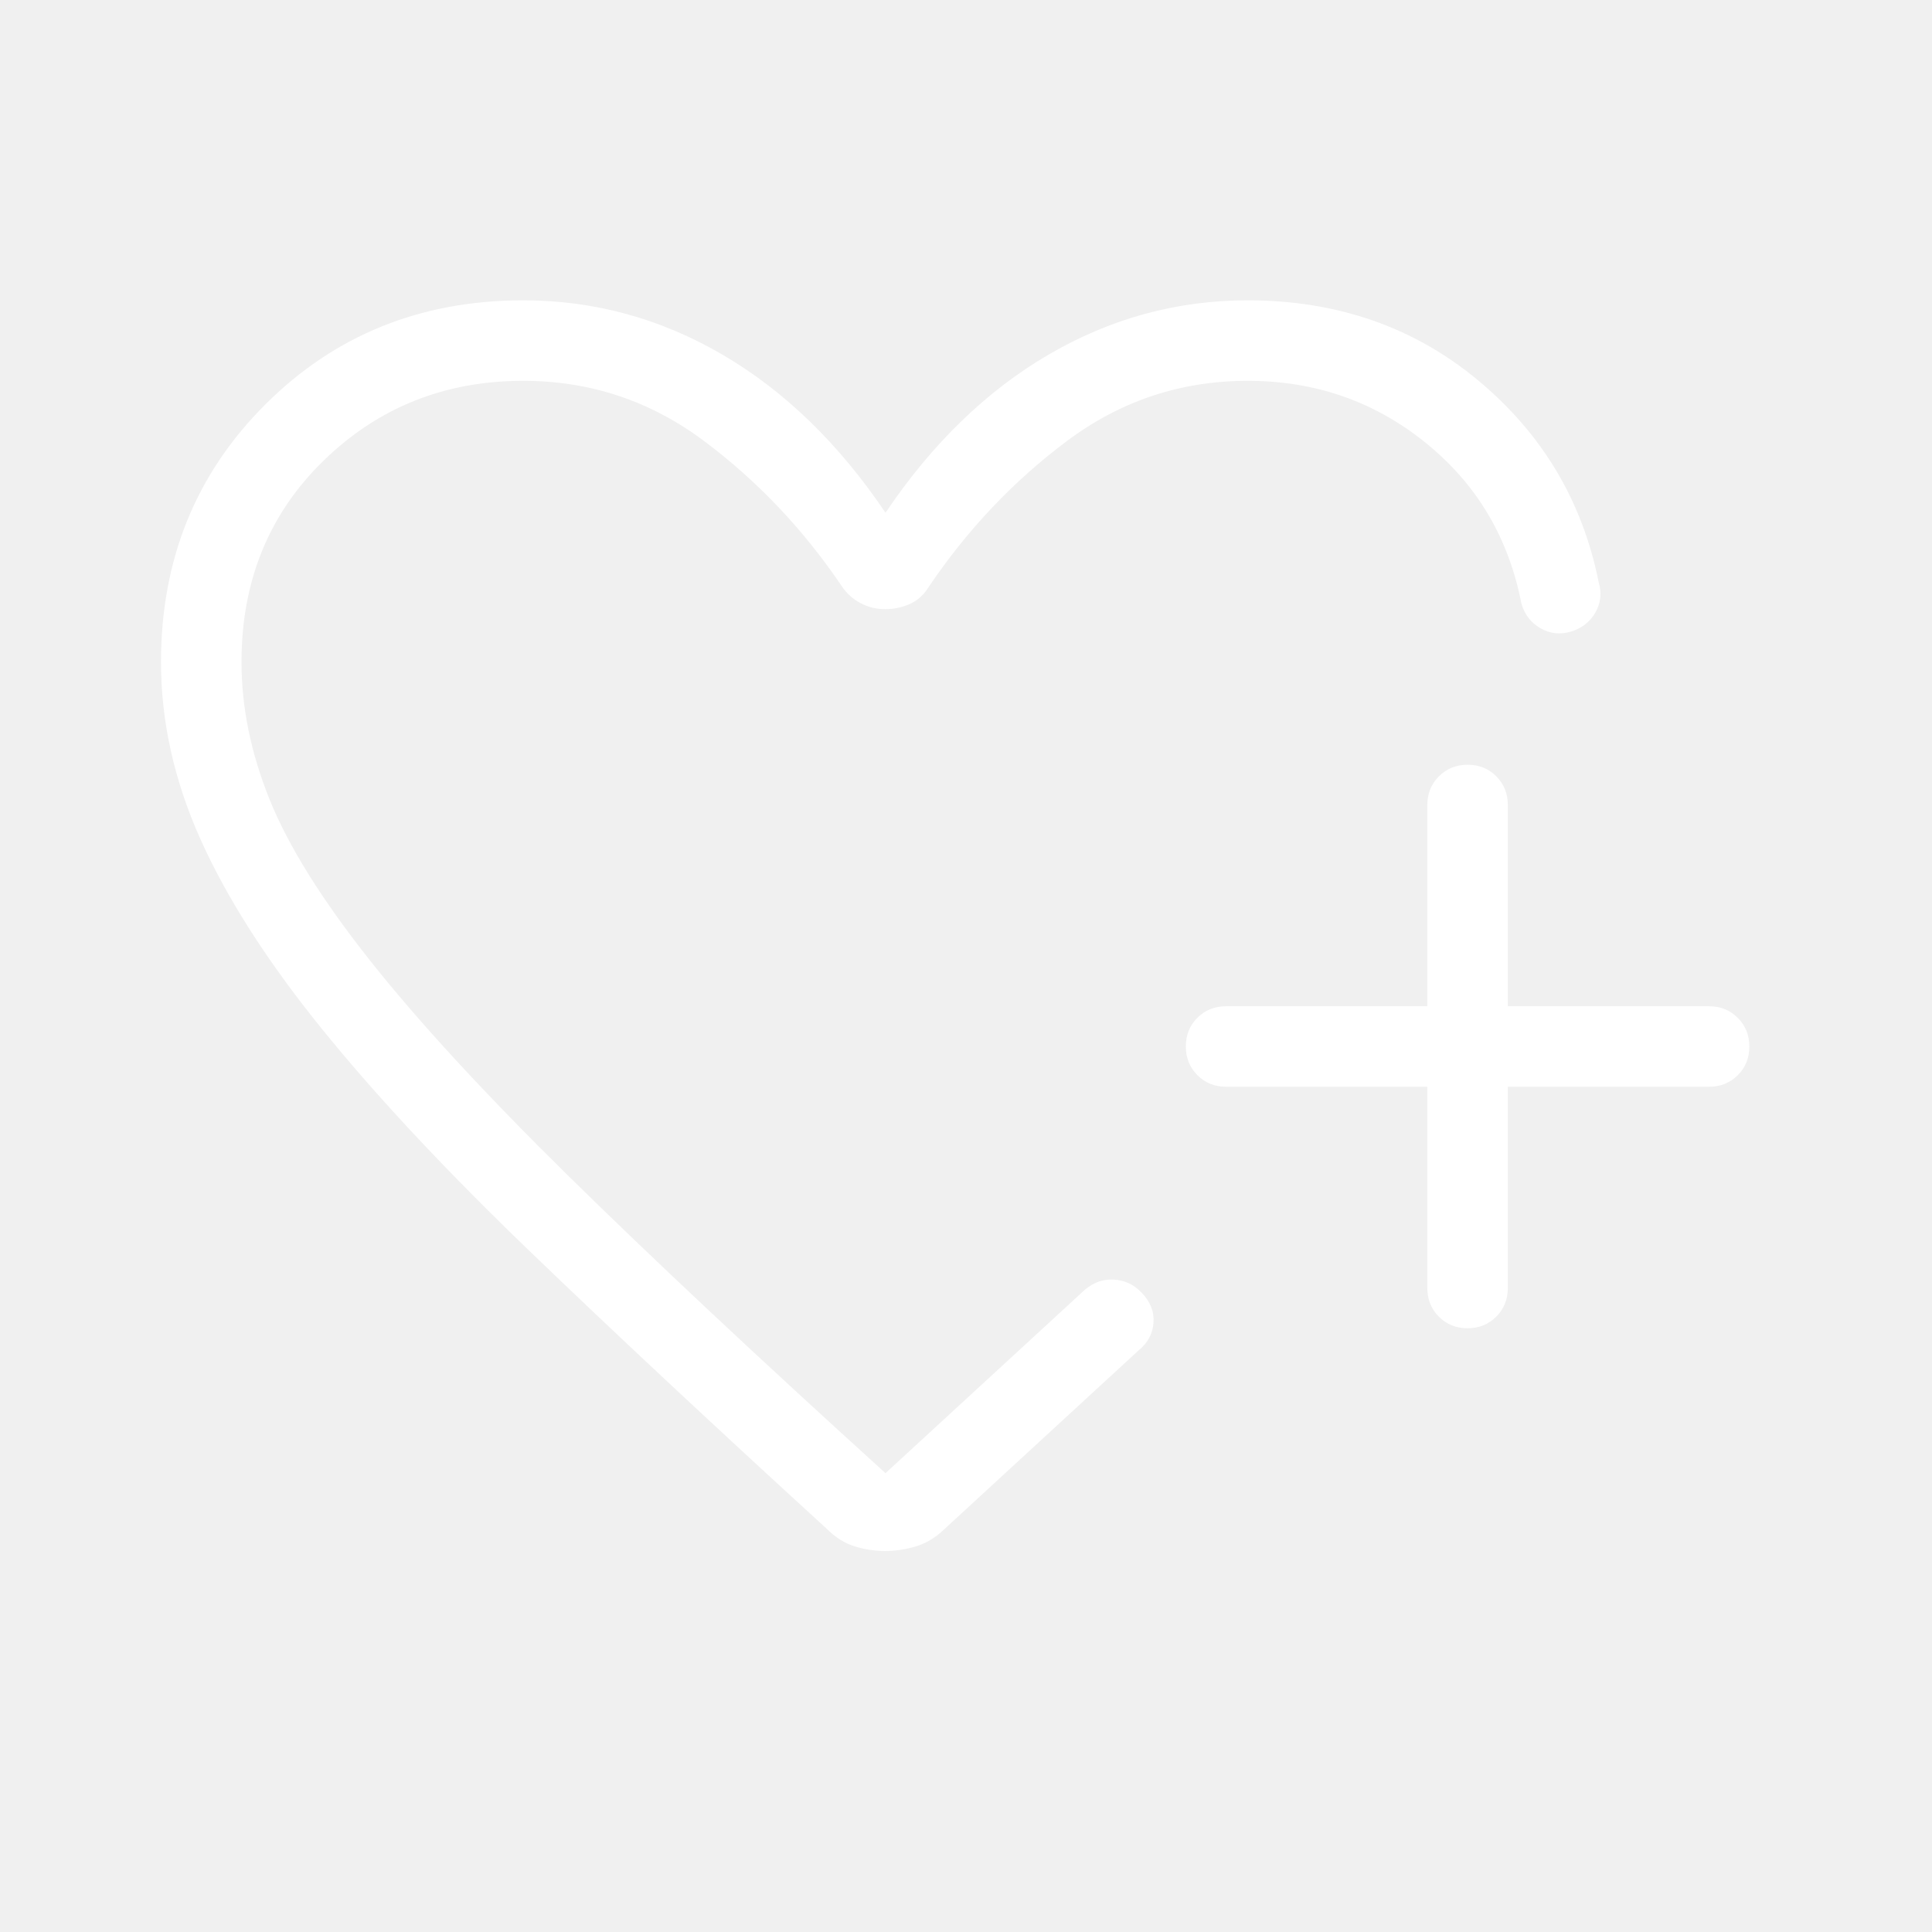
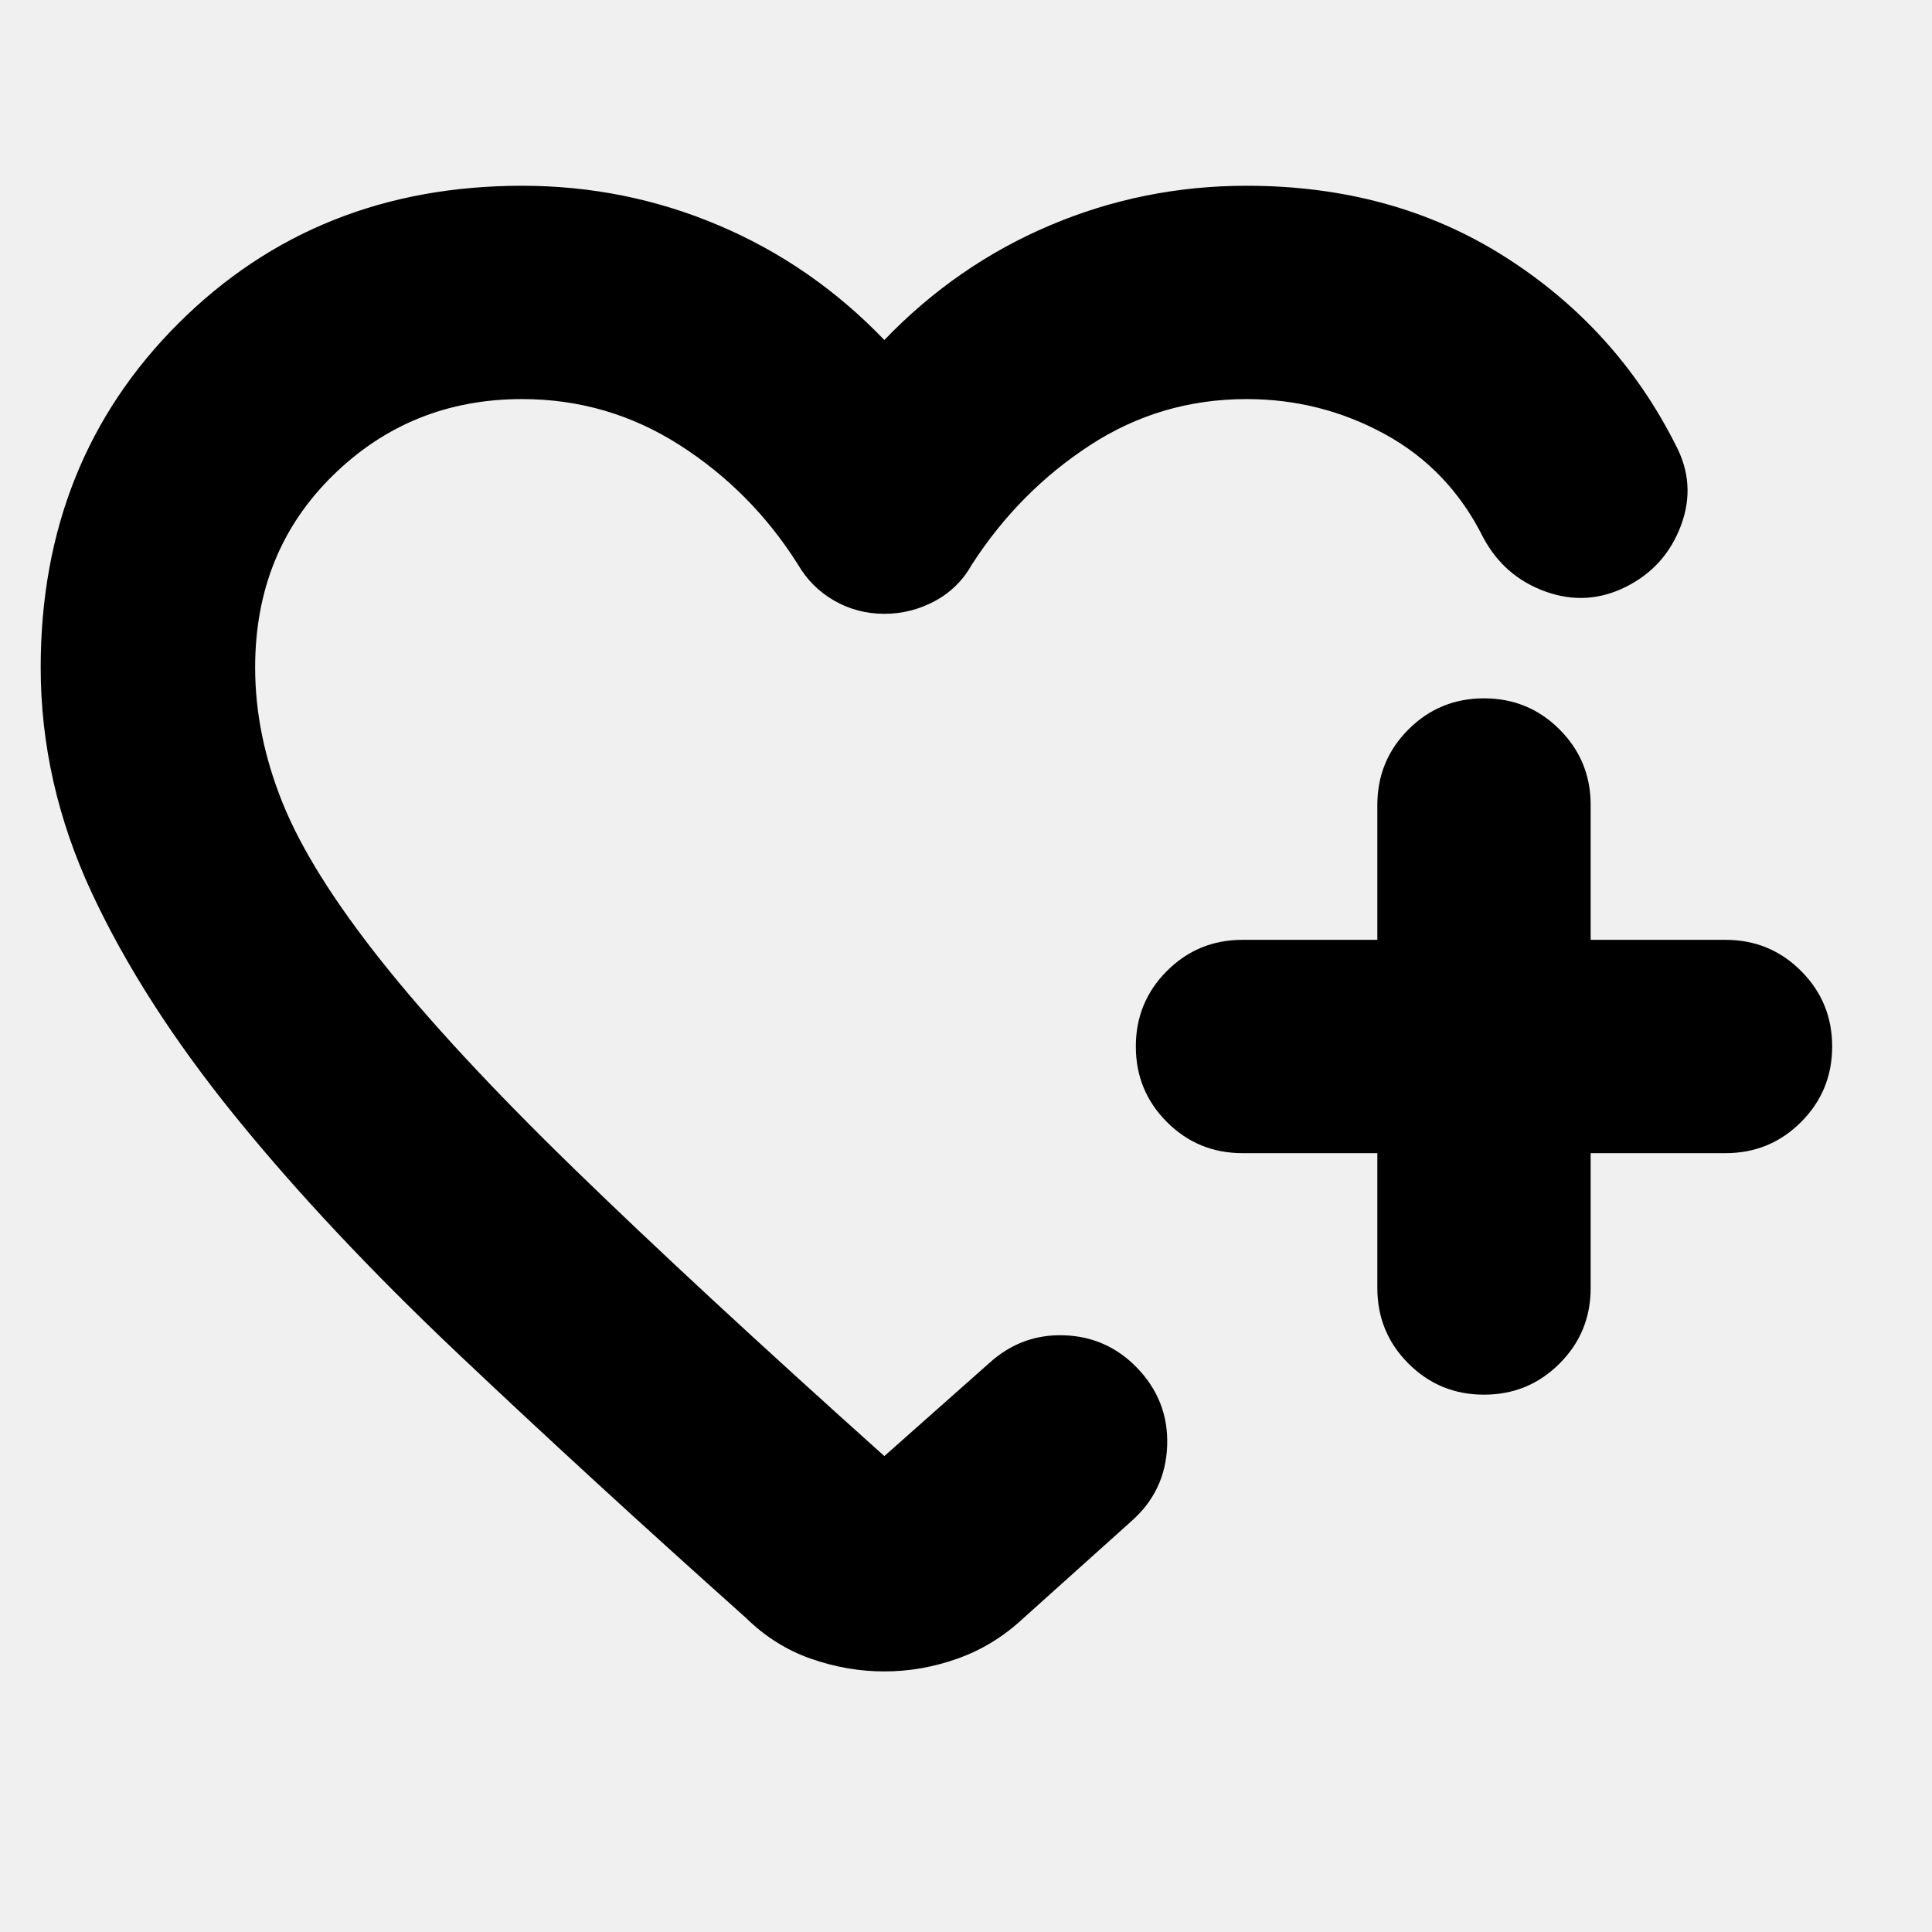
- <svg xmlns="http://www.w3.org/2000/svg" height="24px" viewBox="0 -960 960 960" width="24px" fill="#FFFFFF">
-   <path d="M438.62-499.38ZM80-631q0-76.31 51.85-128.04 51.84-51.73 128.15-51.73 52.77 0 99 27t81 78.54q34.77-51.54 81-78.54 46.23-27 99-27 66.58 0 114.41 39.73 47.82 39.73 59.97 100.35 2.39 8.07-1.69 15.11-4.07 7.04-12.15 9.43-8.08 2.38-15.12-1.7-7.04-4.07-9.42-12.15-9.54-49.23-47.62-80-38.07-30.77-88.38-30.77-49.85 0-89.77 29.85-39.92 29.84-68.69 72.46-3.62 5.95-9.41 8.55-5.79 2.6-12.31 2.6-6.51 0-12.17-2.97-5.65-2.98-9.19-8.18-28.77-42.62-68.69-72.46-39.92-29.85-89.77-29.85-58.54 0-99.27 39.72T120-631q0 33.67 14 68.36 14 34.68 50 80.09 36 45.4 98 106.43Q344-315.08 440-228l99-91.08q6.62-5.61 14.6-5.09 7.99.53 13.48 6.32 6.61 6.62 6.11 14.89t-7.34 13.88l-96.7 89q-6.38 6.16-14.03 8.46-7.66 2.31-15.31 2.31-7.66 0-15.12-2.31-7.46-2.3-13.84-8.69-85-77.69-147.58-137.92-62.58-60.23-103.12-110.27-40.53-50.04-60.34-94.04Q80-586.54 80-631Zm629.23 211h-100q-8.5 0-14.25-5.76t-5.75-14.27q0-8.51 5.75-14.24t14.25-5.73h100v-100q0-8.5 5.76-14.25t14.27-5.75q8.51 0 14.24 5.75t5.73 14.25v100h100q8.5 0 14.25 5.76t5.75 14.27q0 8.51-5.75 14.24T849.23-420h-100v100q0 8.5-5.76 14.25-5.75 5.75-14.27 5.75-8.51 0-14.24-5.75T709.23-320v-100Z" />
+ <svg xmlns="http://www.w3.org/2000/svg" height="24px" viewBox="0 -960 960 960" width="24px" fill="#000000">
+   <path d="M432.3-499.09ZM20.22-628.35q0-102.73 68.5-171.04 68.5-68.31 170.71-68.31 51.4 0 97.85 19.74 46.46 19.74 82.15 56.91 35.7-37.17 82.15-56.91 46.46-19.74 97.85-19.74 72.7 0 128.22 35.22 55.52 35.22 84.92 93.48 10.39 19.52 2.69 40.11-7.69 20.59-27.22 30.41-19.52 9.83-40.11 2.41-20.58-7.41-30.97-26.93-16.87-33.78-48.76-51.24-31.9-17.46-68.77-17.46-42.59 0-77.77 22.9-35.18 22.89-58.66 59.19-6.7 11.96-18.49 18.28-11.8 6.33-25.08 6.33-13.52 0-24.91-6.54-11.39-6.55-18.09-18.07-22.91-36.3-58.65-59.19-35.74-22.9-78.35-22.9-55.3 0-93.97 37.9-38.68 37.89-38.68 95.45 0 33.57 13.69 67.44 13.68 33.88 48.87 78.22 35.18 44.34 95.77 103.28 60.59 58.93 154.32 142.93l52.26-46.34q15.96-14.4 37.05-13.68 21.08.72 35.87 15.77 16.13 16.43 15.35 39.01-.79 22.59-17.74 37.55l-53.96 48.47q-14.39 13.4-32.35 19.81-17.95 6.41-36.48 6.41-18.52 0-36.58-6.34-18.05-6.35-32.24-20.31-78.92-70.52-143.5-131.7-64.59-61.17-110.4-117.69-45.8-56.53-71.15-110.92-25.34-54.39-25.34-111.91ZM684.39-387h-67q-22.09 0-37.54-15.46-15.46-15.45-15.46-37.54t15.46-37.54Q595.3-493 617.39-493h67v-67q0-22.09 15.46-37.54Q715.3-613 737.39-613t37.54 15.46q15.46 15.45 15.46 37.54v67h67q22.09 0 37.54 15.46 15.46 15.45 15.46 37.54t-15.46 37.54Q879.48-387 857.39-387h-67v67q0 22.09-15.46 37.54Q759.48-267 737.39-267t-37.54-15.46q-15.46-15.45-15.46-37.54v-67Z" />
</svg>
